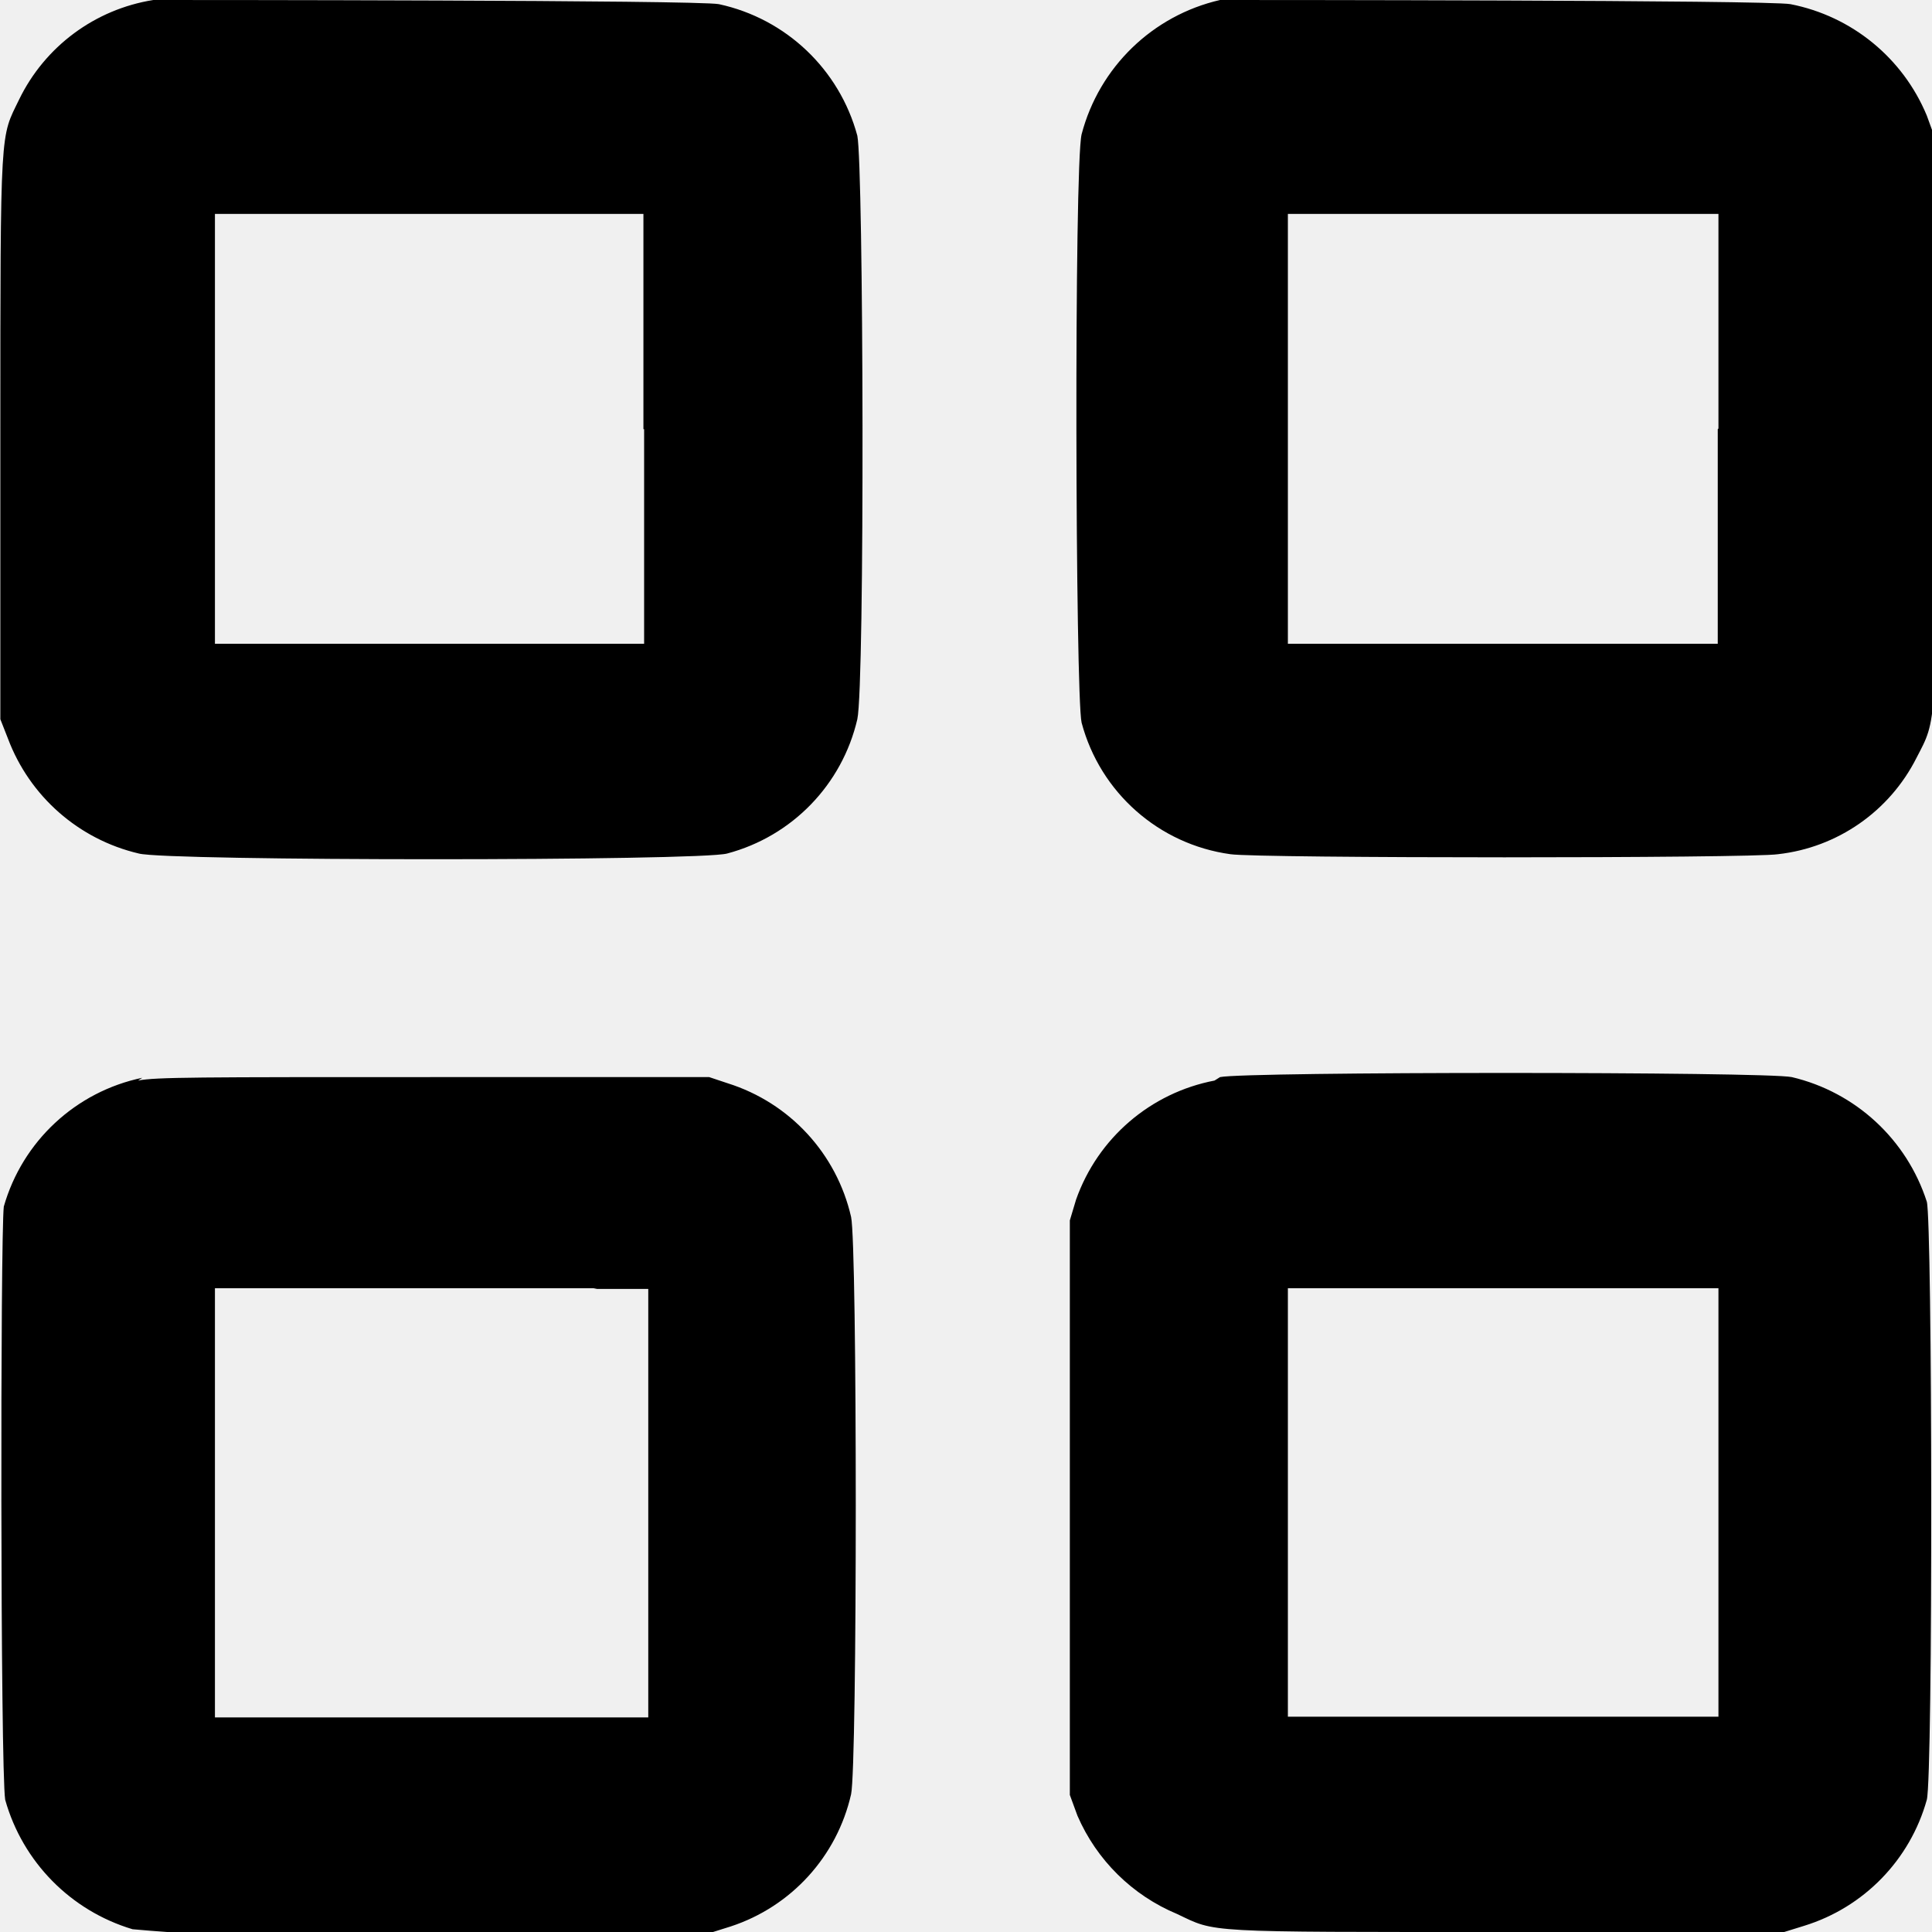
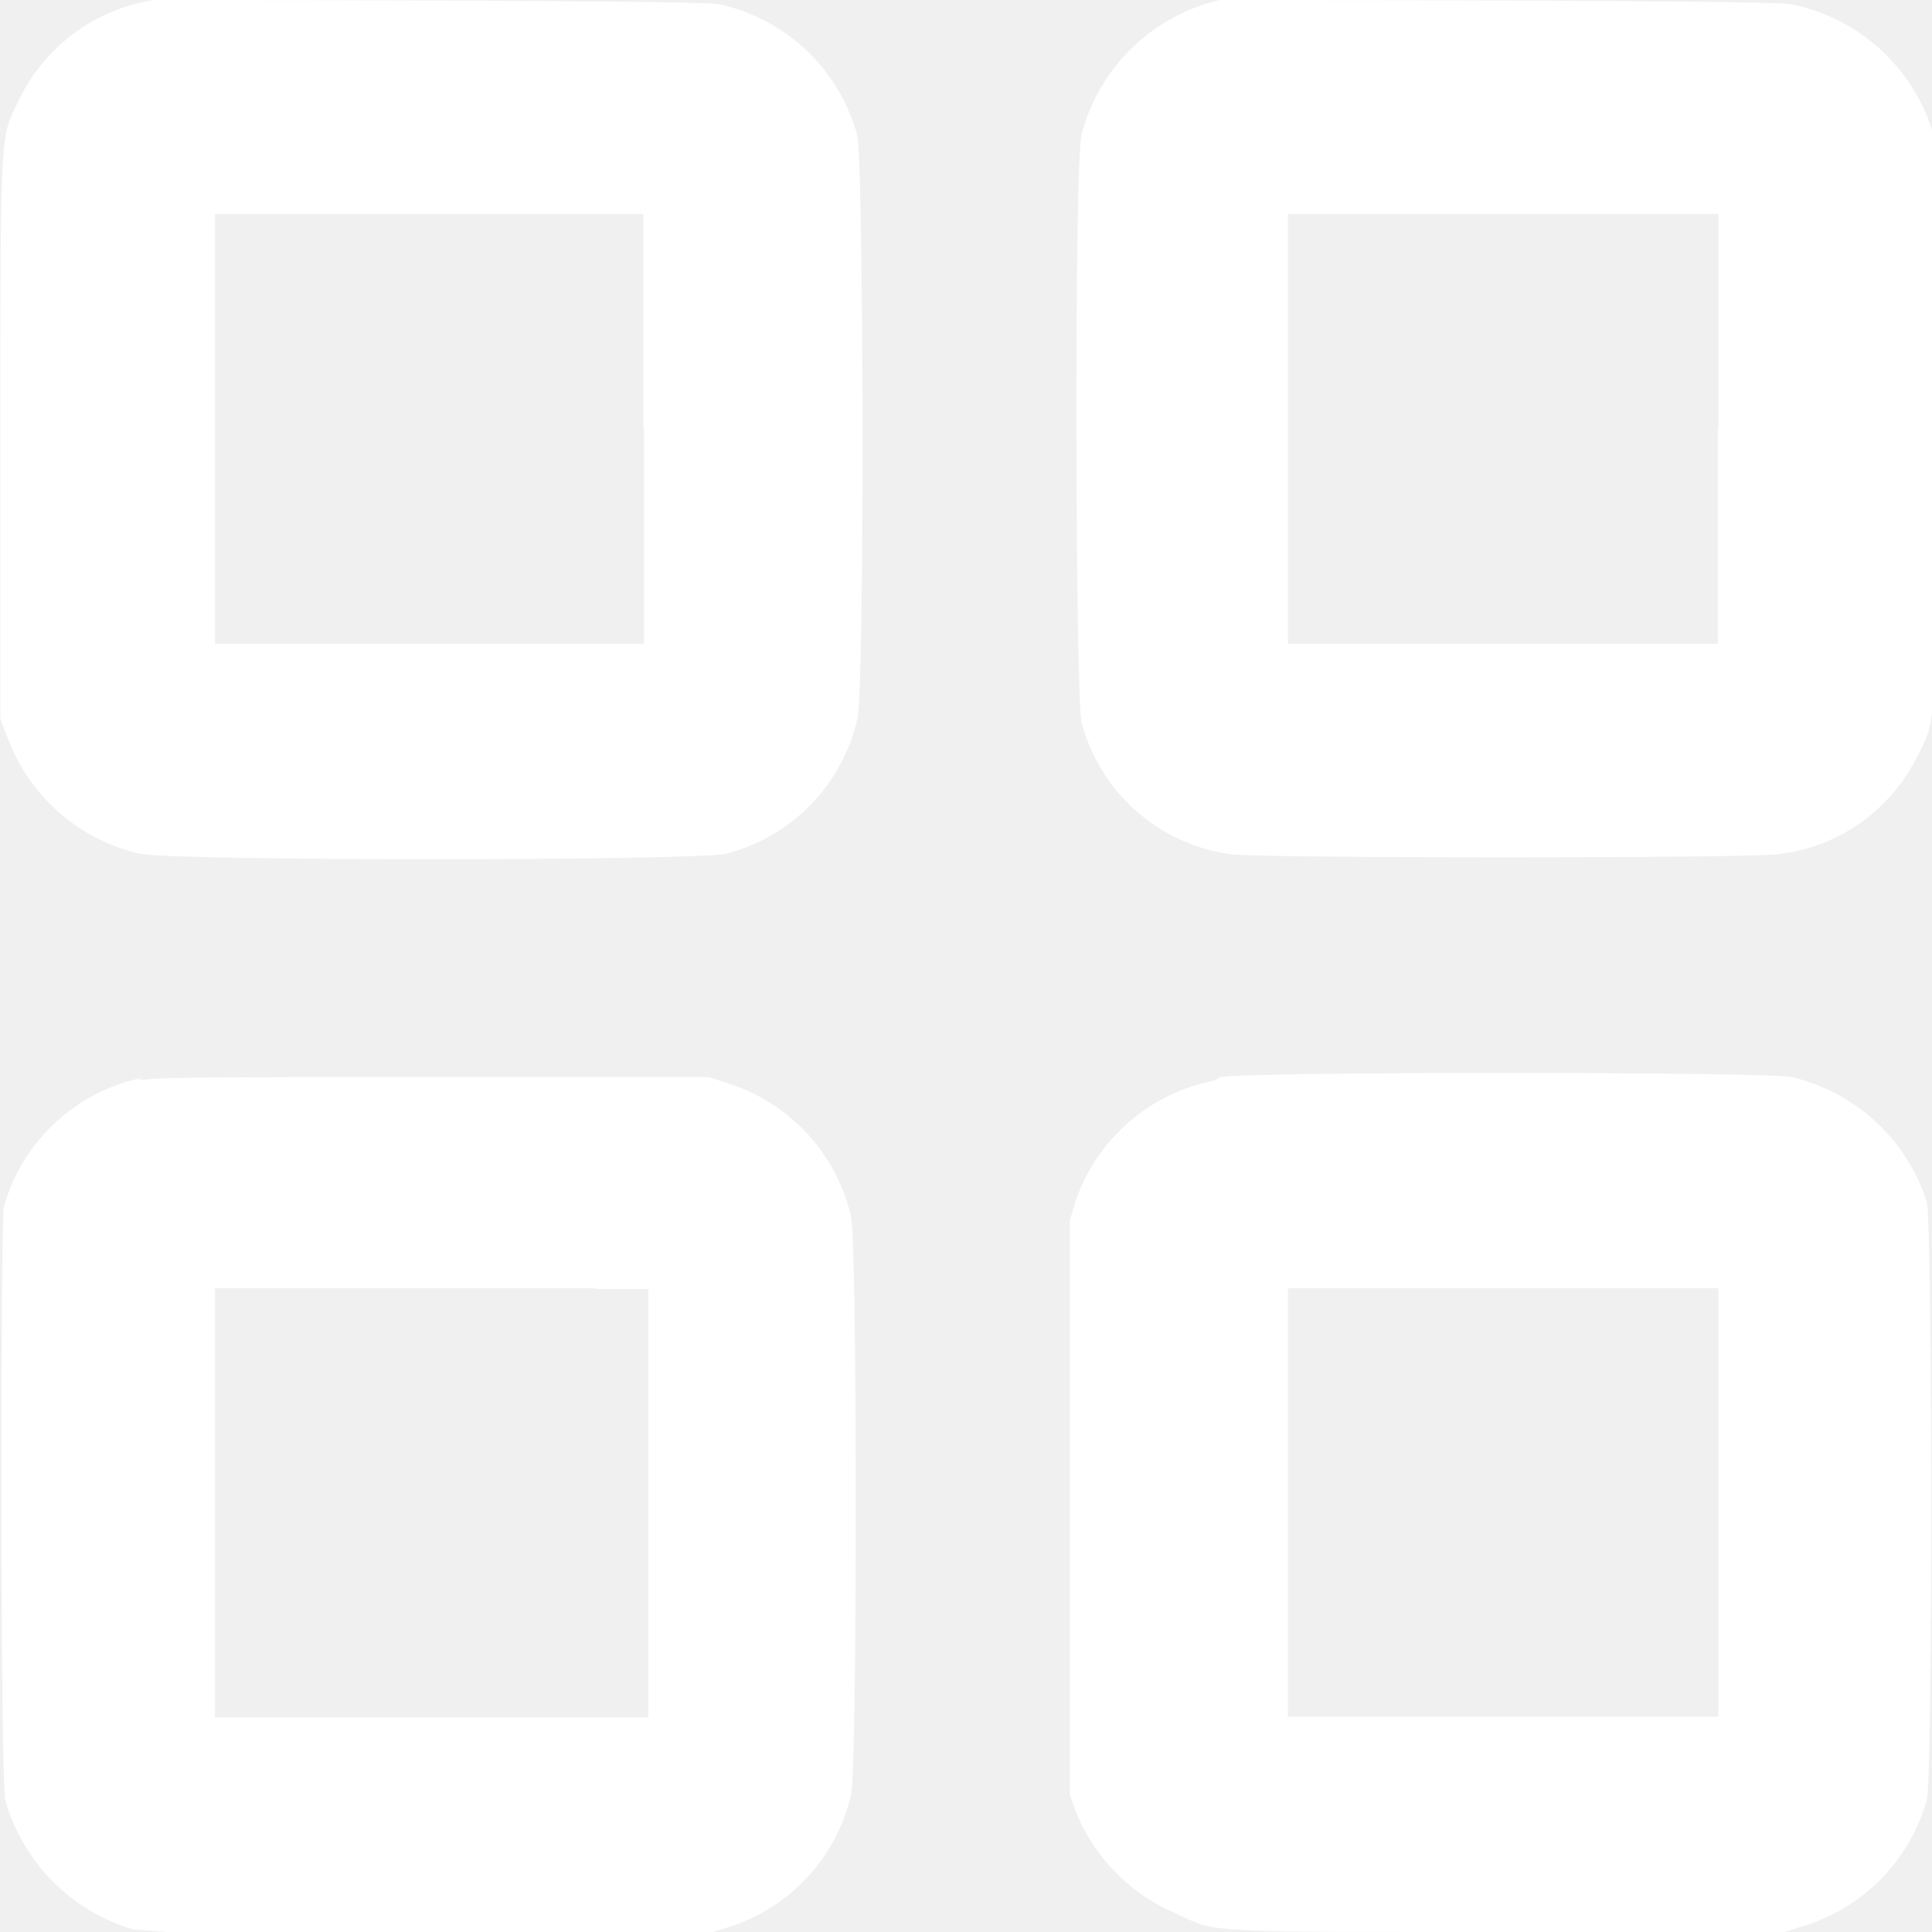
- <svg xmlns="http://www.w3.org/2000/svg" width="36" height="36" fill="#000000" viewBox="0 0 27.9 27.91">
+ <svg xmlns="http://www.w3.org/2000/svg" width="36" height="36" fill="#FFFFFF" viewBox="0 0 27.9 27.91">
  <g>
    <path d="M2.21,0A2.61,2.61,0,0,0,.27,1.44C0,2,0,1.77,0,6.3v4.09l.11.28A2.67,2.67,0,0,0,2,12.33c.4.11,8.11.11,8.5,0a2.62,2.62,0,0,0,1.88-1.94c.11-.5.09-8,0-8.43a2.65,2.65,0,0,0-2-1.9C10.07,0,2.61,0,2.21,0M17.62,0a2.69,2.69,0,0,0-2,1.94c-.11.46-.09,8.11,0,8.5a2.59,2.59,0,0,0,2.15,1.9c.4.06,7.52.06,7.91,0a2.56,2.56,0,0,0,2-1.39c.3-.58.29-.4.27-4.92V2l-.12-.33A2.69,2.69,0,0,0,25.86.06C25.54,0,18,0,17.62,0M9.3,6.2V9.3H3.1V3.09H9.29V6.2m15.52,0V9.3H18.6V3.09h6.22v3.1M2.05,15.57a2.64,2.64,0,0,0-2,1.86C0,17.85,0,25.55.07,26a2.72,2.72,0,0,0,1.84,1.87,29.57,29.57,0,0,0,4.29.07h4l.35-.11a2.62,2.62,0,0,0,1.74-1.91c.09-.41.09-7.93,0-8.34a2.64,2.64,0,0,0-1.78-1.93l-.27-.09h-4c-3.39,0-4,0-4.25.05m15.55,0a2.65,2.65,0,0,0-2,1.72l-.09.3v8.3l.11.3A2.7,2.7,0,0,0,17,27.65c.57.27.34.26,4.77.26h4l.29-.09A2.65,2.65,0,0,0,27.83,26c.09-.35.08-8.35,0-8.64a2.7,2.7,0,0,0-1.95-1.8c-.38-.08-7.89-.08-8.26,0m-9,3.06h.74v6.19H3.1V18.61H8.57m15.5,0h.75v6.19H18.6V18.61h5.47" />
  </g>
</svg>
